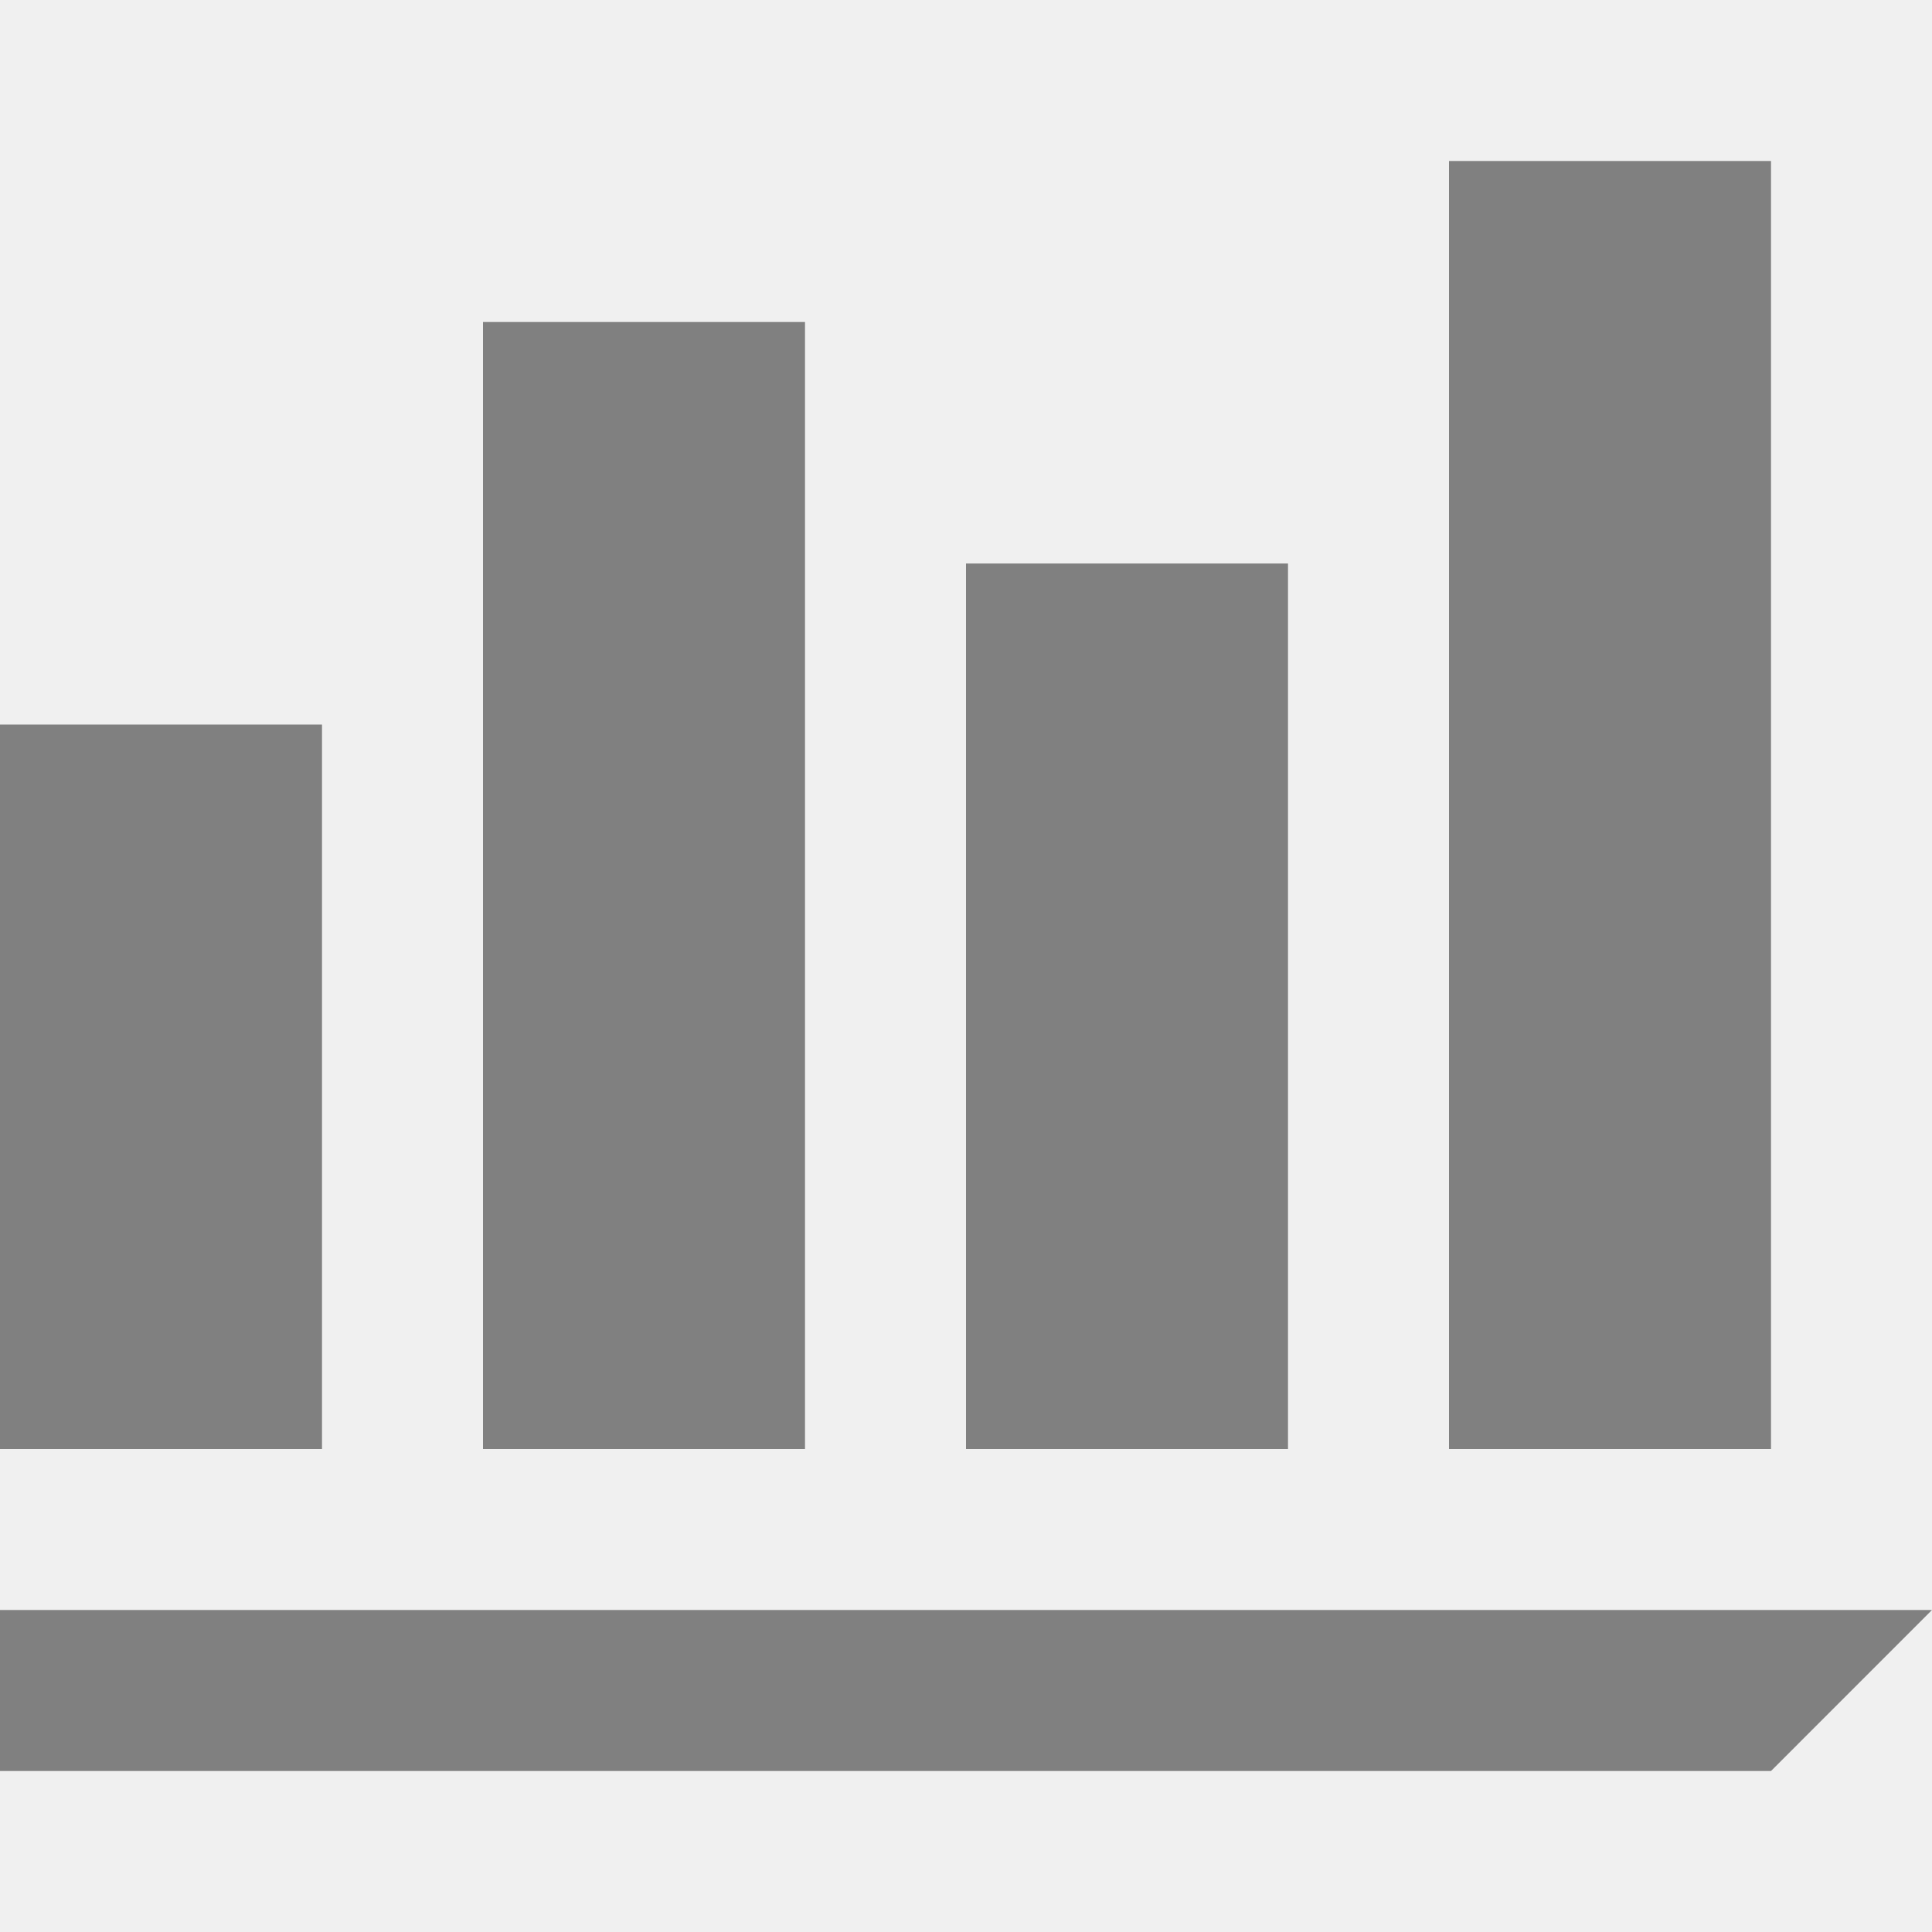
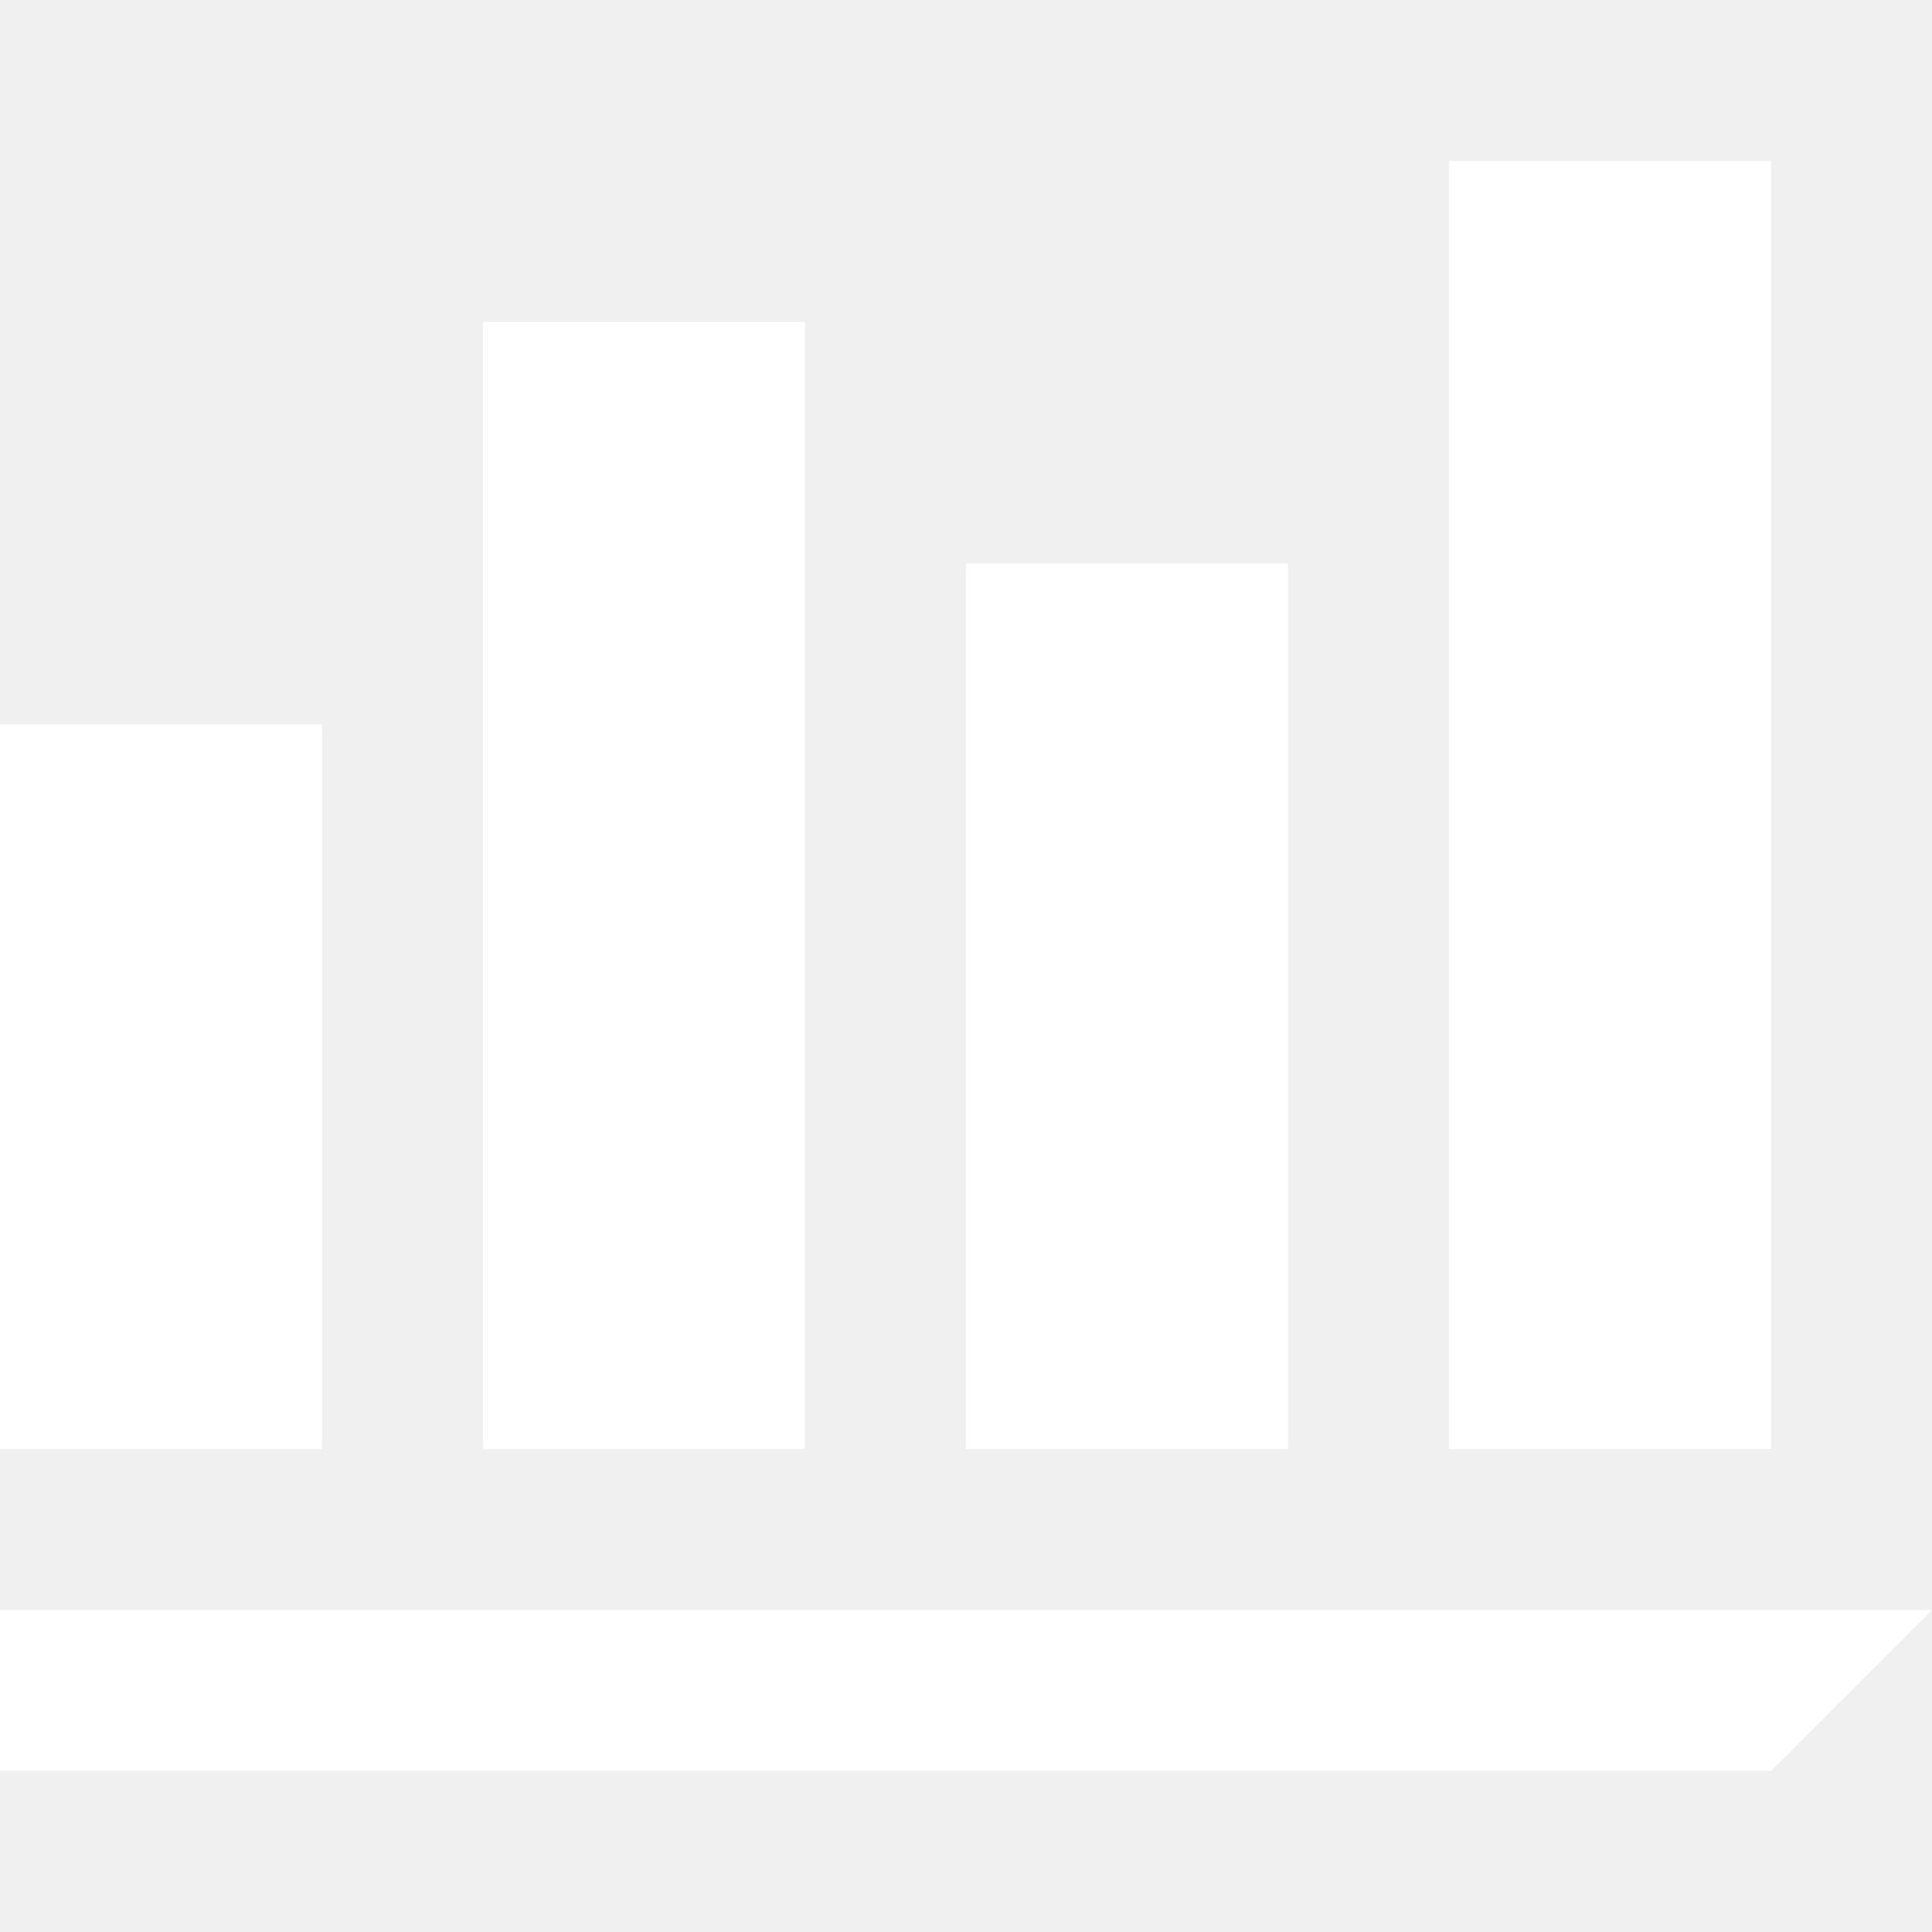
<svg xmlns="http://www.w3.org/2000/svg" id="Layer_1" data-name="Layer 1" viewBox="0 0 24 24" width="48" height="48">
  <defs>
    <style>
      .cls-1 {
-         fill: gray;
+         fill: white;
      }
    </style>
  </defs>
  <path class="cls-1" d="M22,2H18V18h4ZM16,7H12V18h4ZM4,9H0v9H4ZM0,20v2H22l2-2ZM10,4H6V18h4Z" />
</svg>
